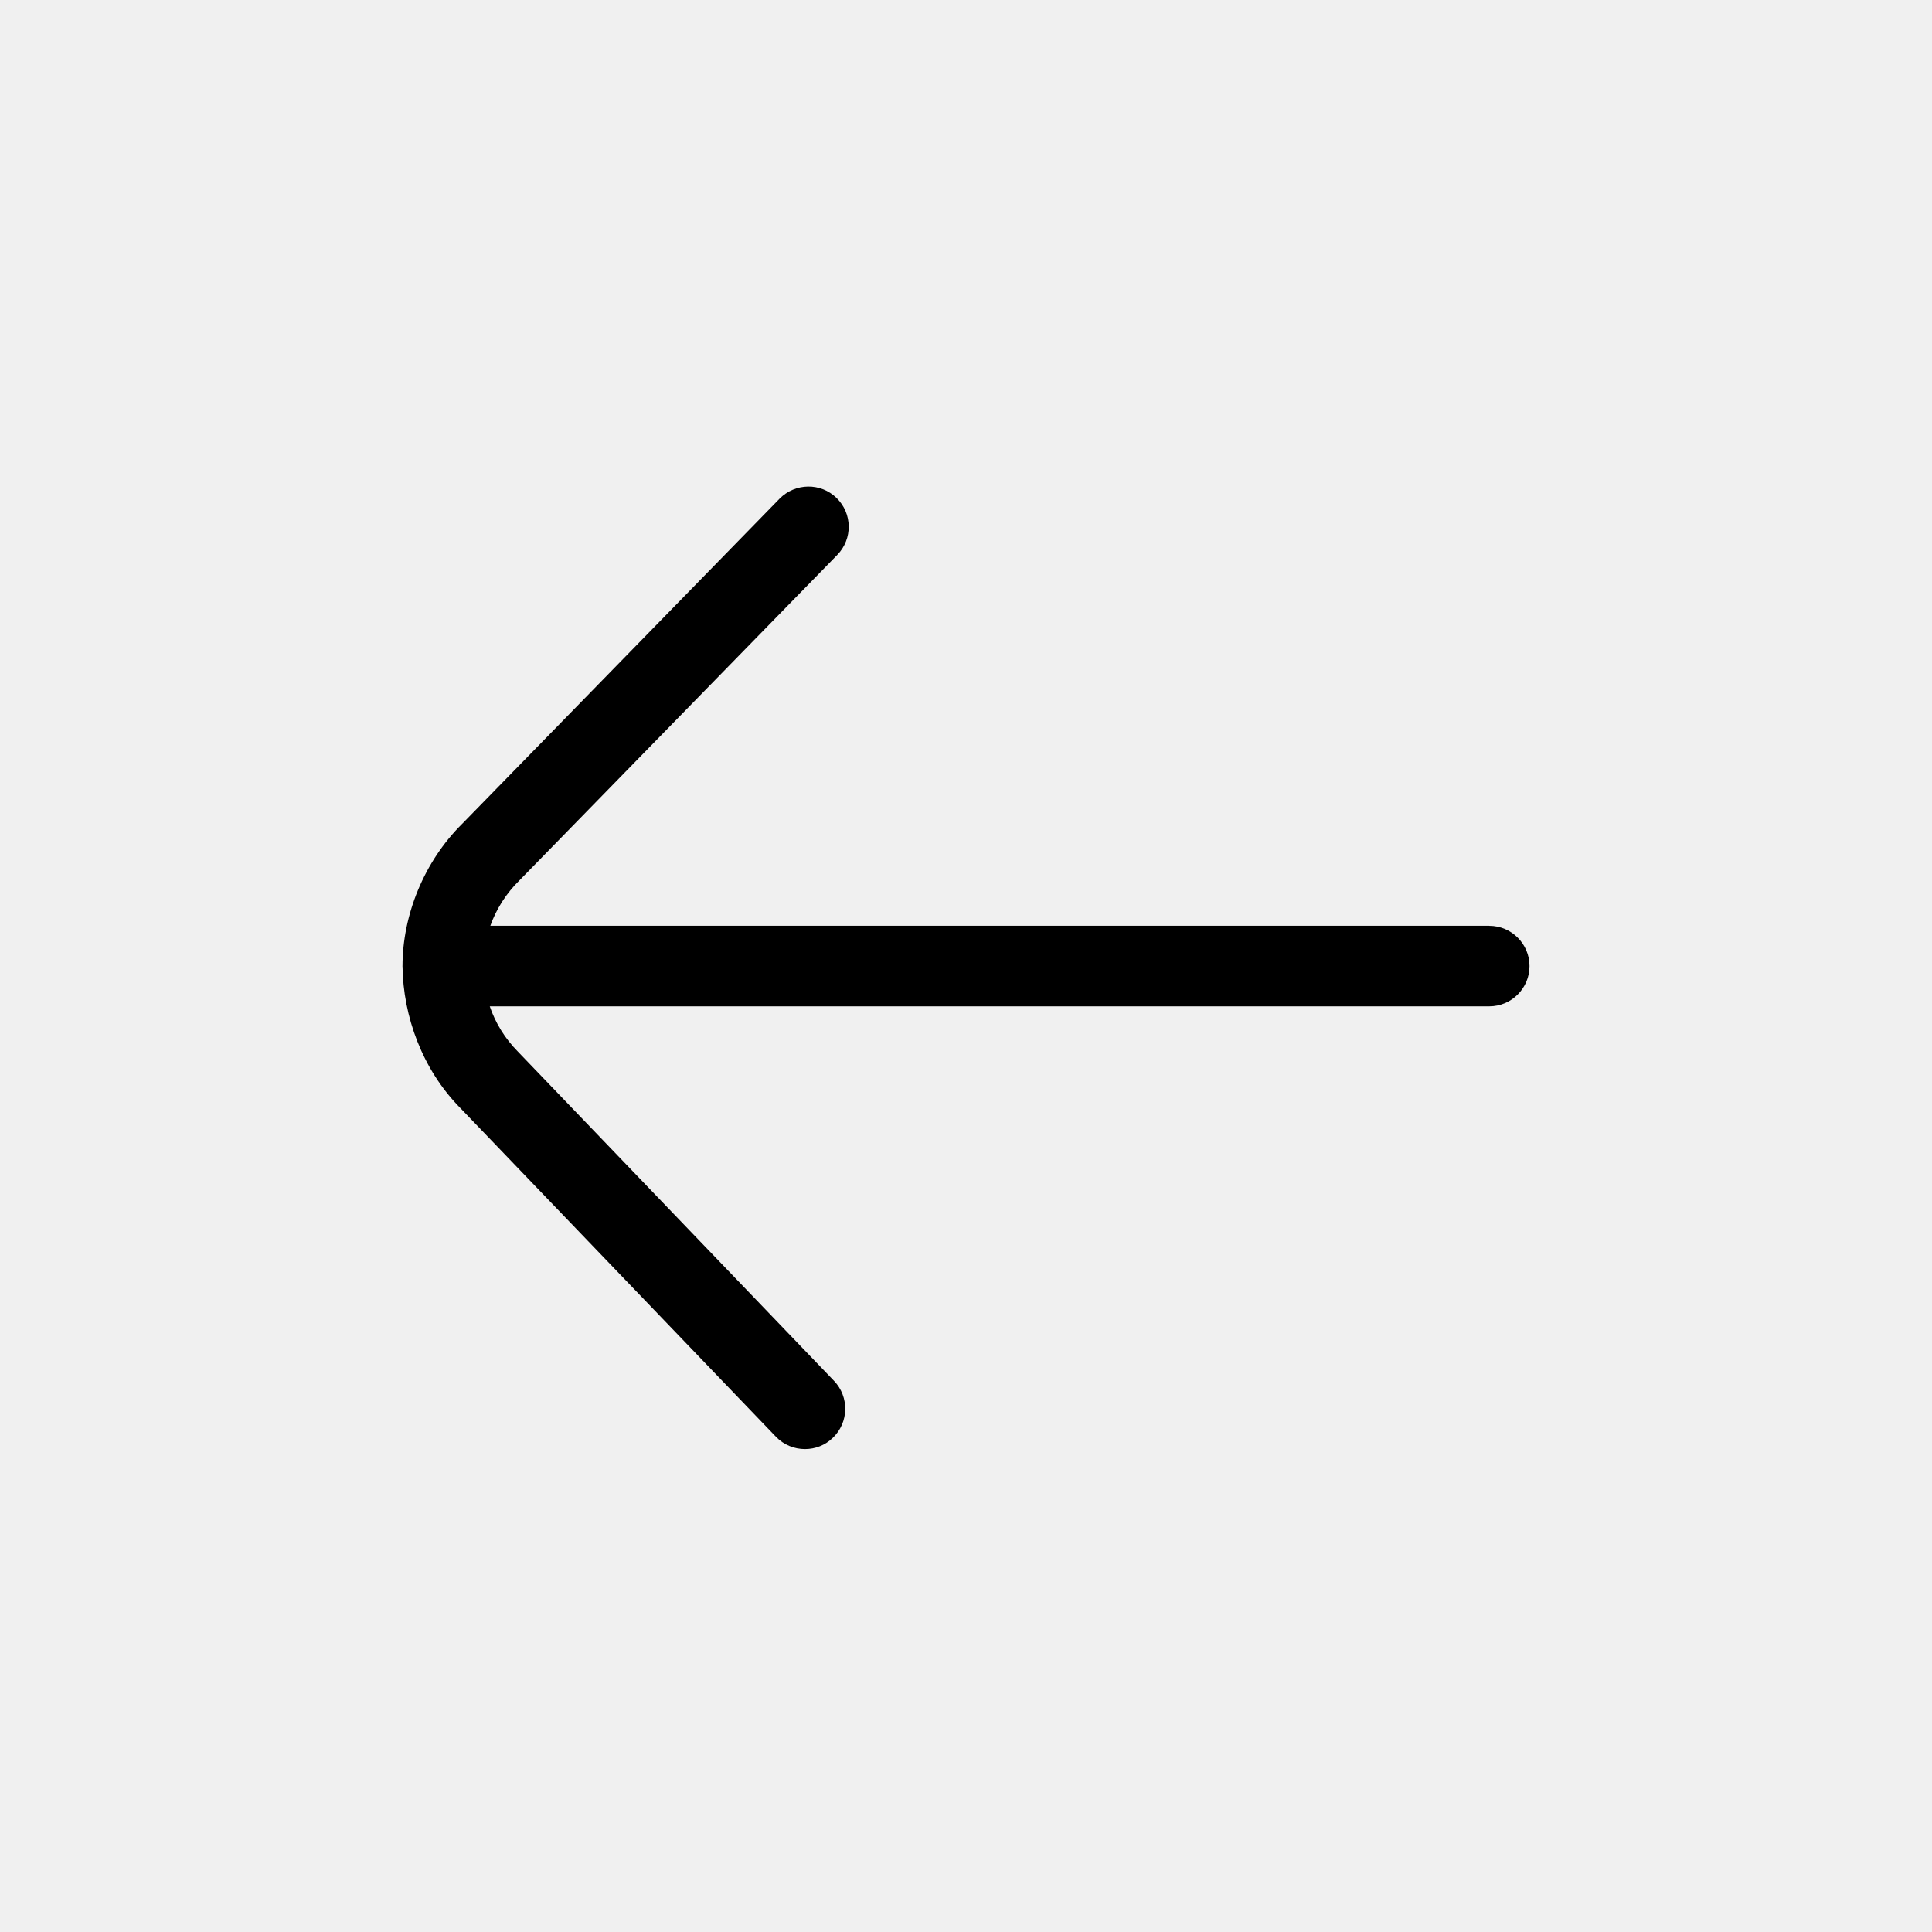
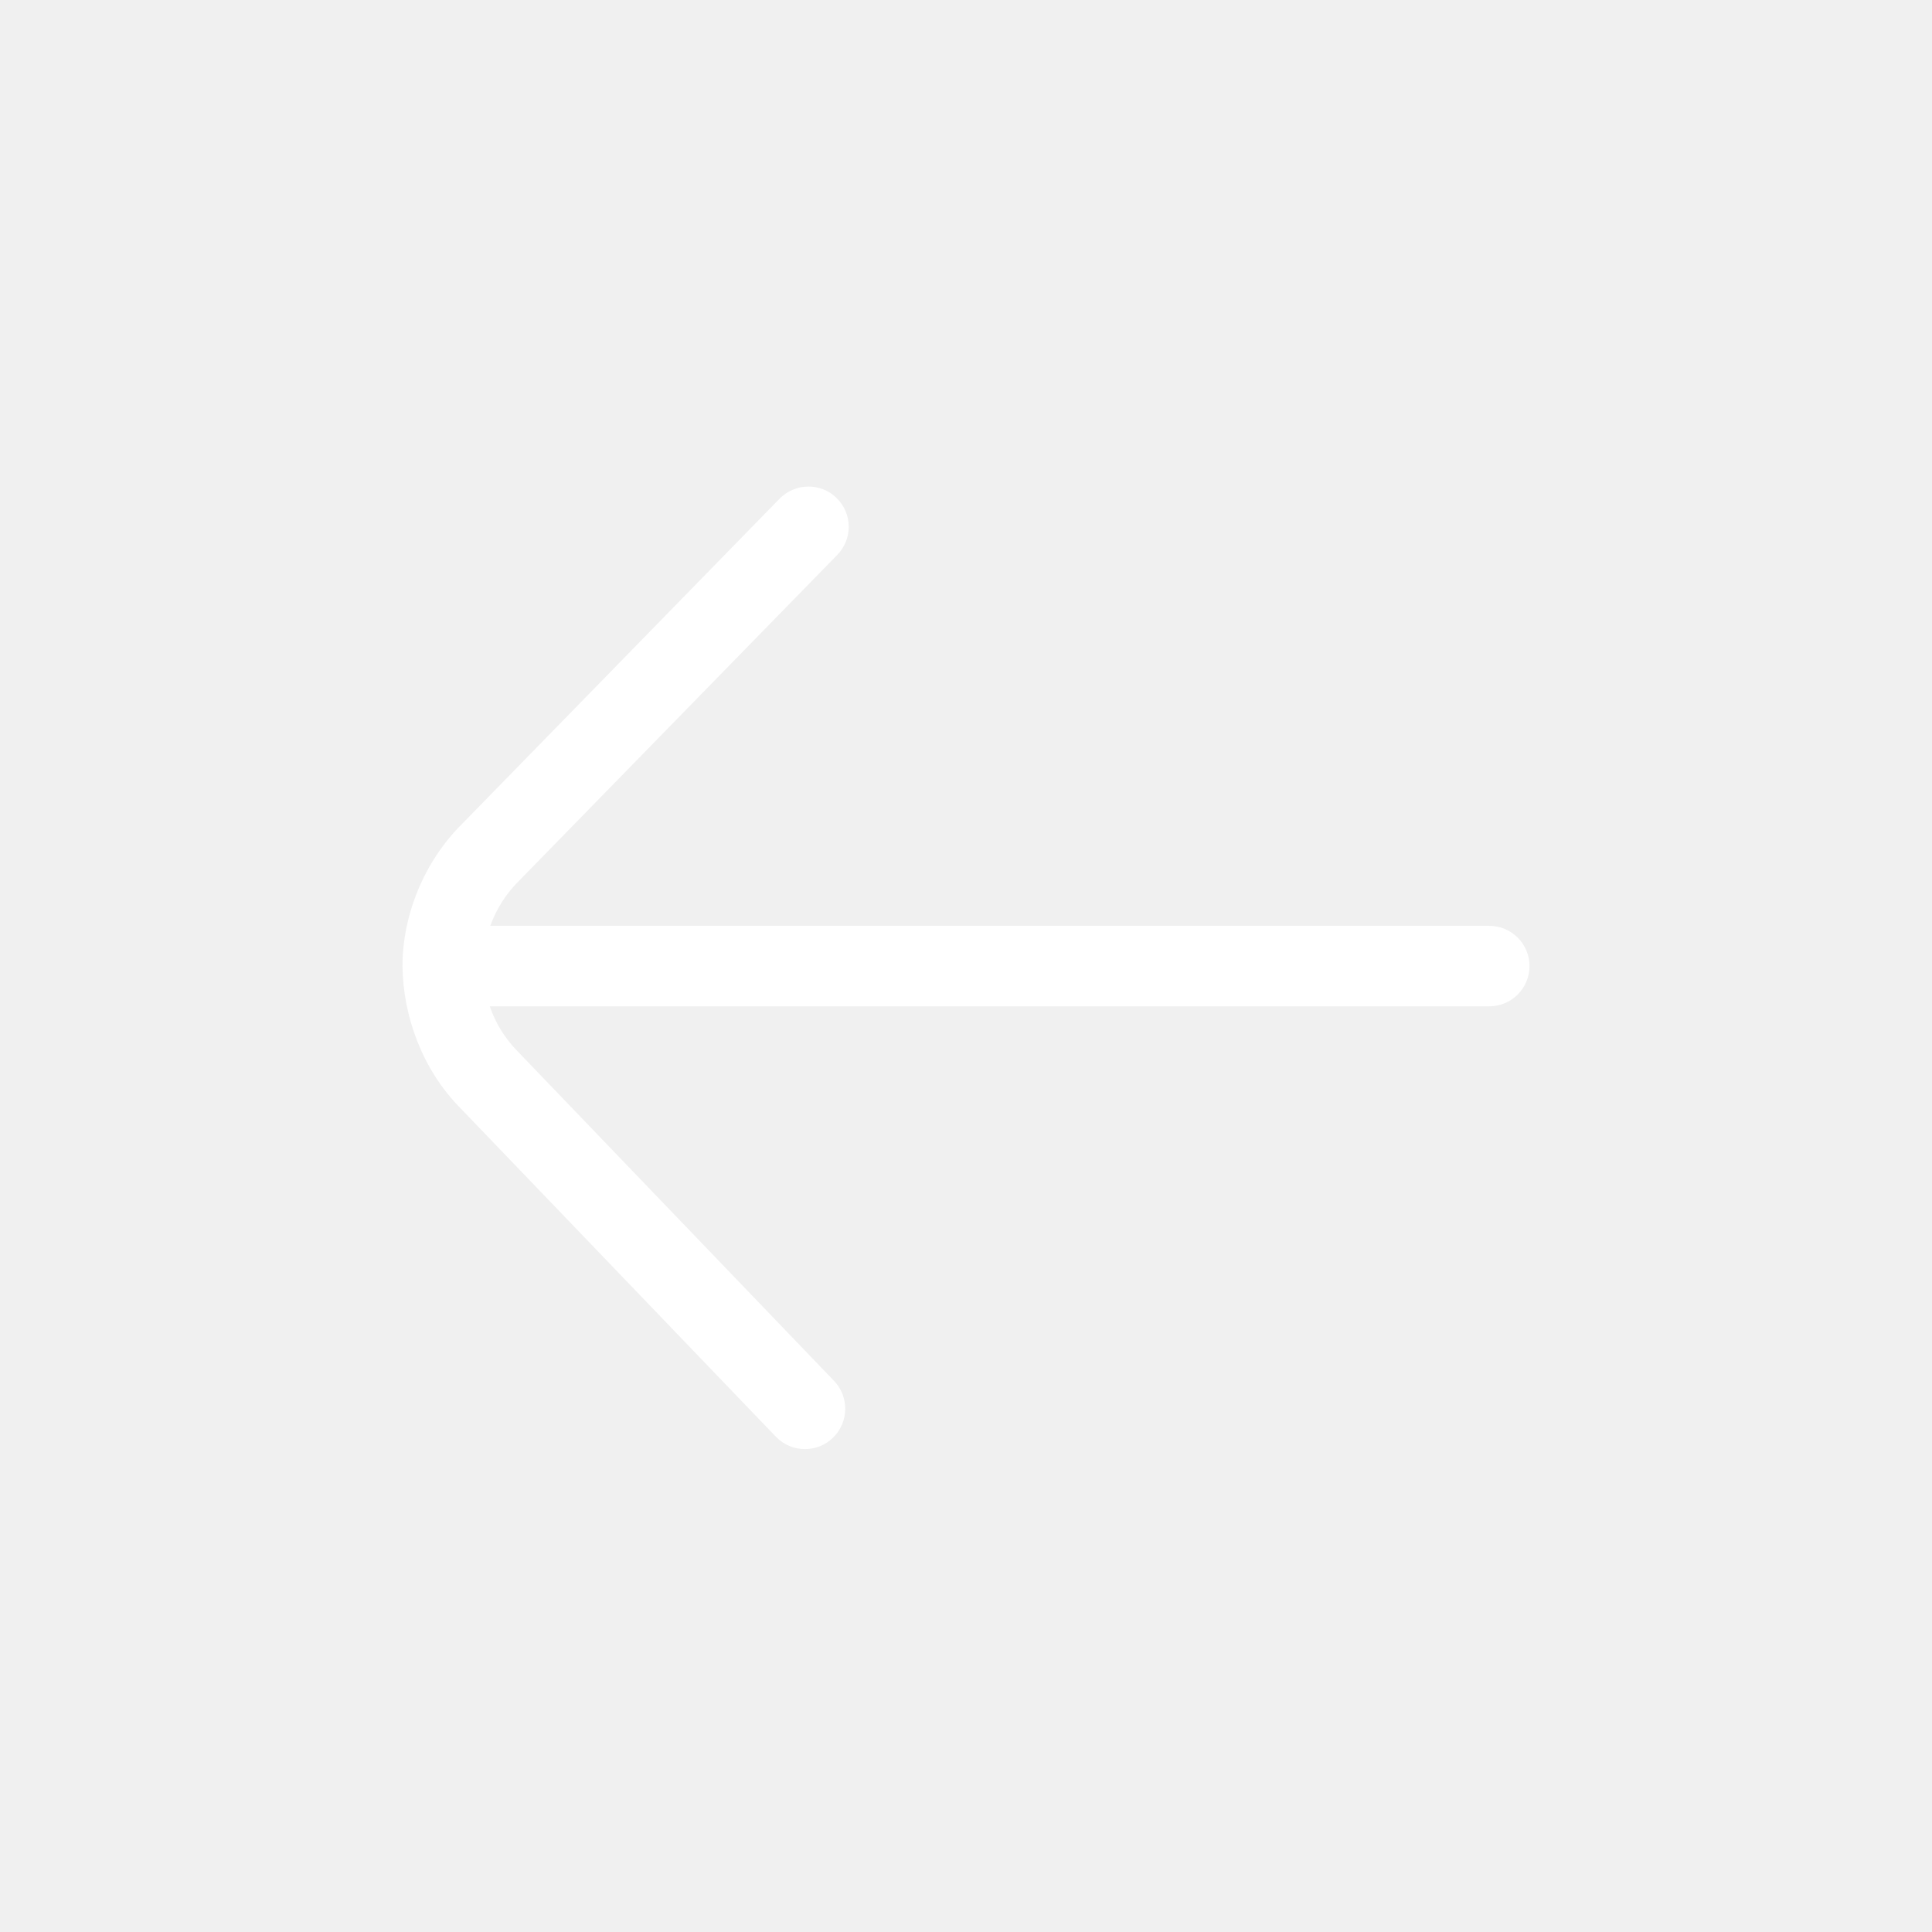
<svg xmlns="http://www.w3.org/2000/svg" id="Layer_1" data-name="Layer 1" viewBox="0 0 24 24">
-   <path d="m5,12c-.002.017-.001-.013,0,0h0Zm13.5-.5H6.091c.074-.206.195-.4.362-.564l3.948-4.043c.193-.198.189-.515-.009-.707-.197-.193-.513-.188-.707.008l-3.941,4.037c-.479.473-.744,1.141-.744,1.77.007.624.247,1.285.716,1.761l3.923,4.086c.098.102.229.153.361.153.125,0,.25-.046.346-.14.199-.19.206-.508.015-.707l-3.928-4.091c-.162-.164-.279-.357-.349-.562h12.416c.276,0,.5-.224.5-.5s-.224-.5-.5-.5Z" />
+   <path d="m5,12c-.002.017-.001-.013,0,0h0Zm13.5-.5H6.091c.074-.206.195-.4.362-.564l3.948-4.043c.193-.198.189-.515-.009-.707-.197-.193-.513-.188-.707.008l-3.941,4.037c-.479.473-.744,1.141-.744,1.77.007.624.247,1.285.716,1.761l3.923,4.086c.098.102.229.153.361.153.125,0,.25-.046.346-.14.199-.19.206-.508.015-.707l-3.928-4.091c-.162-.164-.279-.357-.349-.562h12.416c.276,0,.5-.224.5-.5s-.224-.5-.5-.5Z" fill="white" />
</svg>
